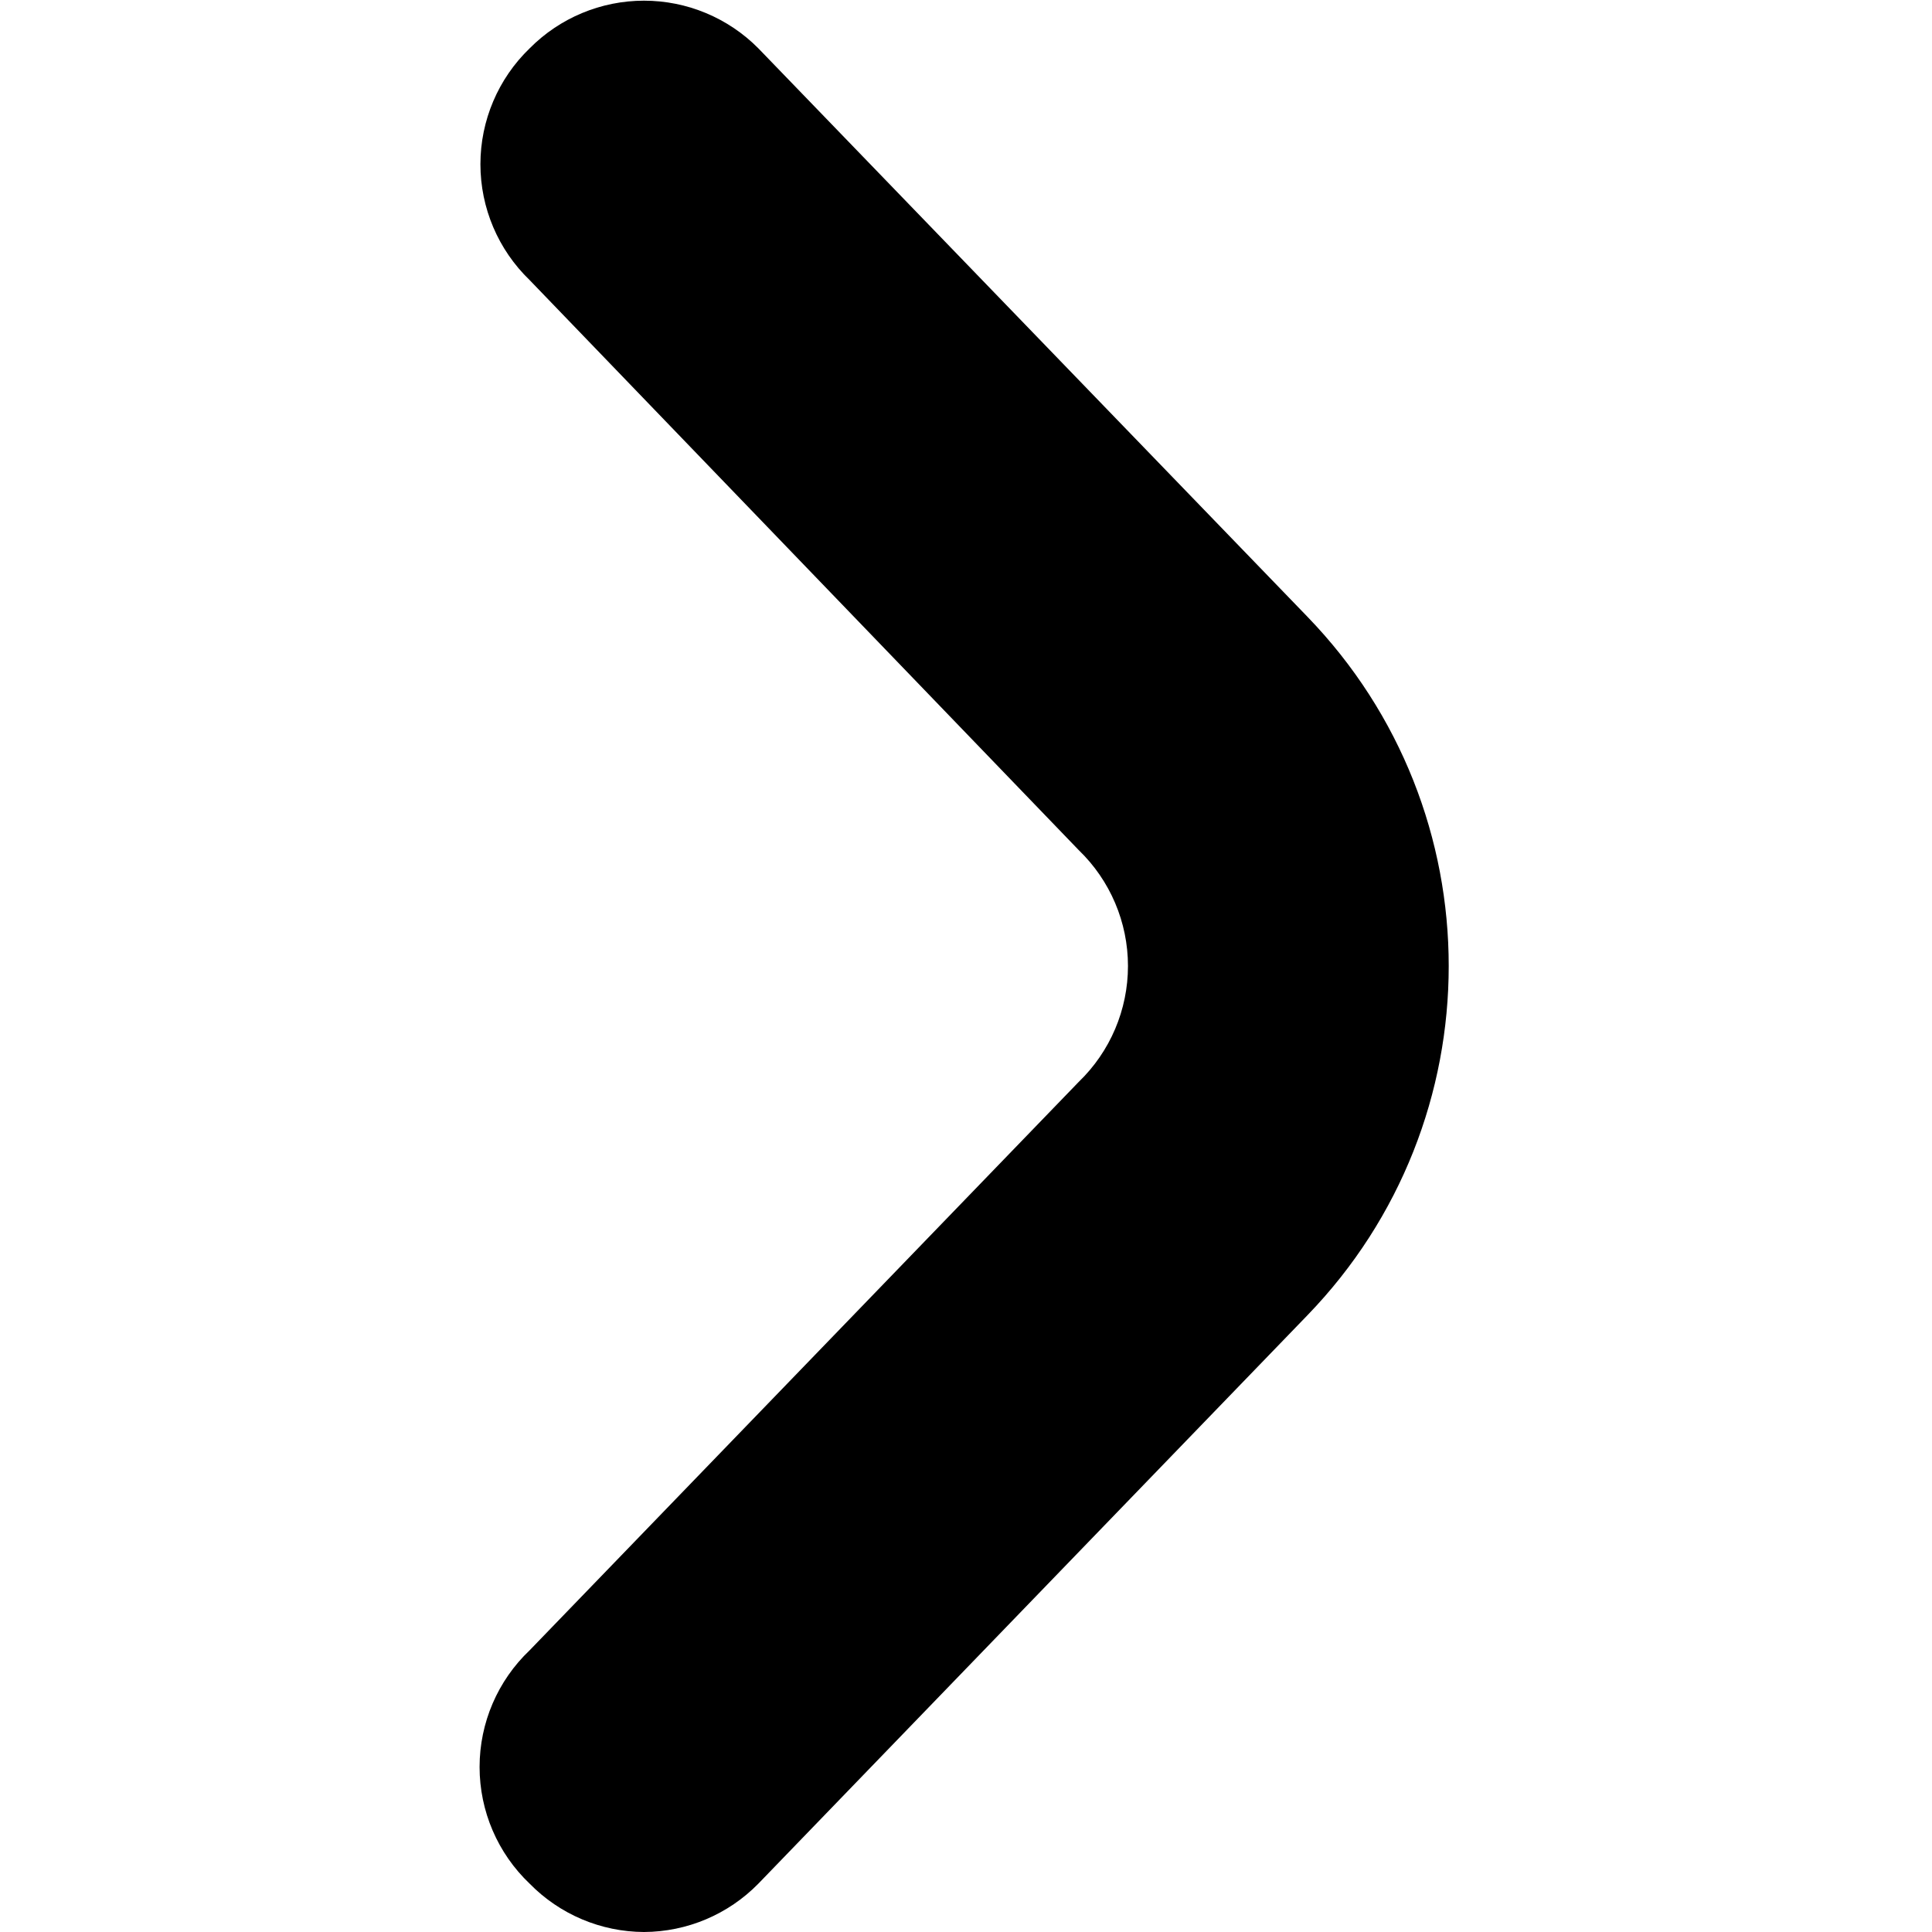
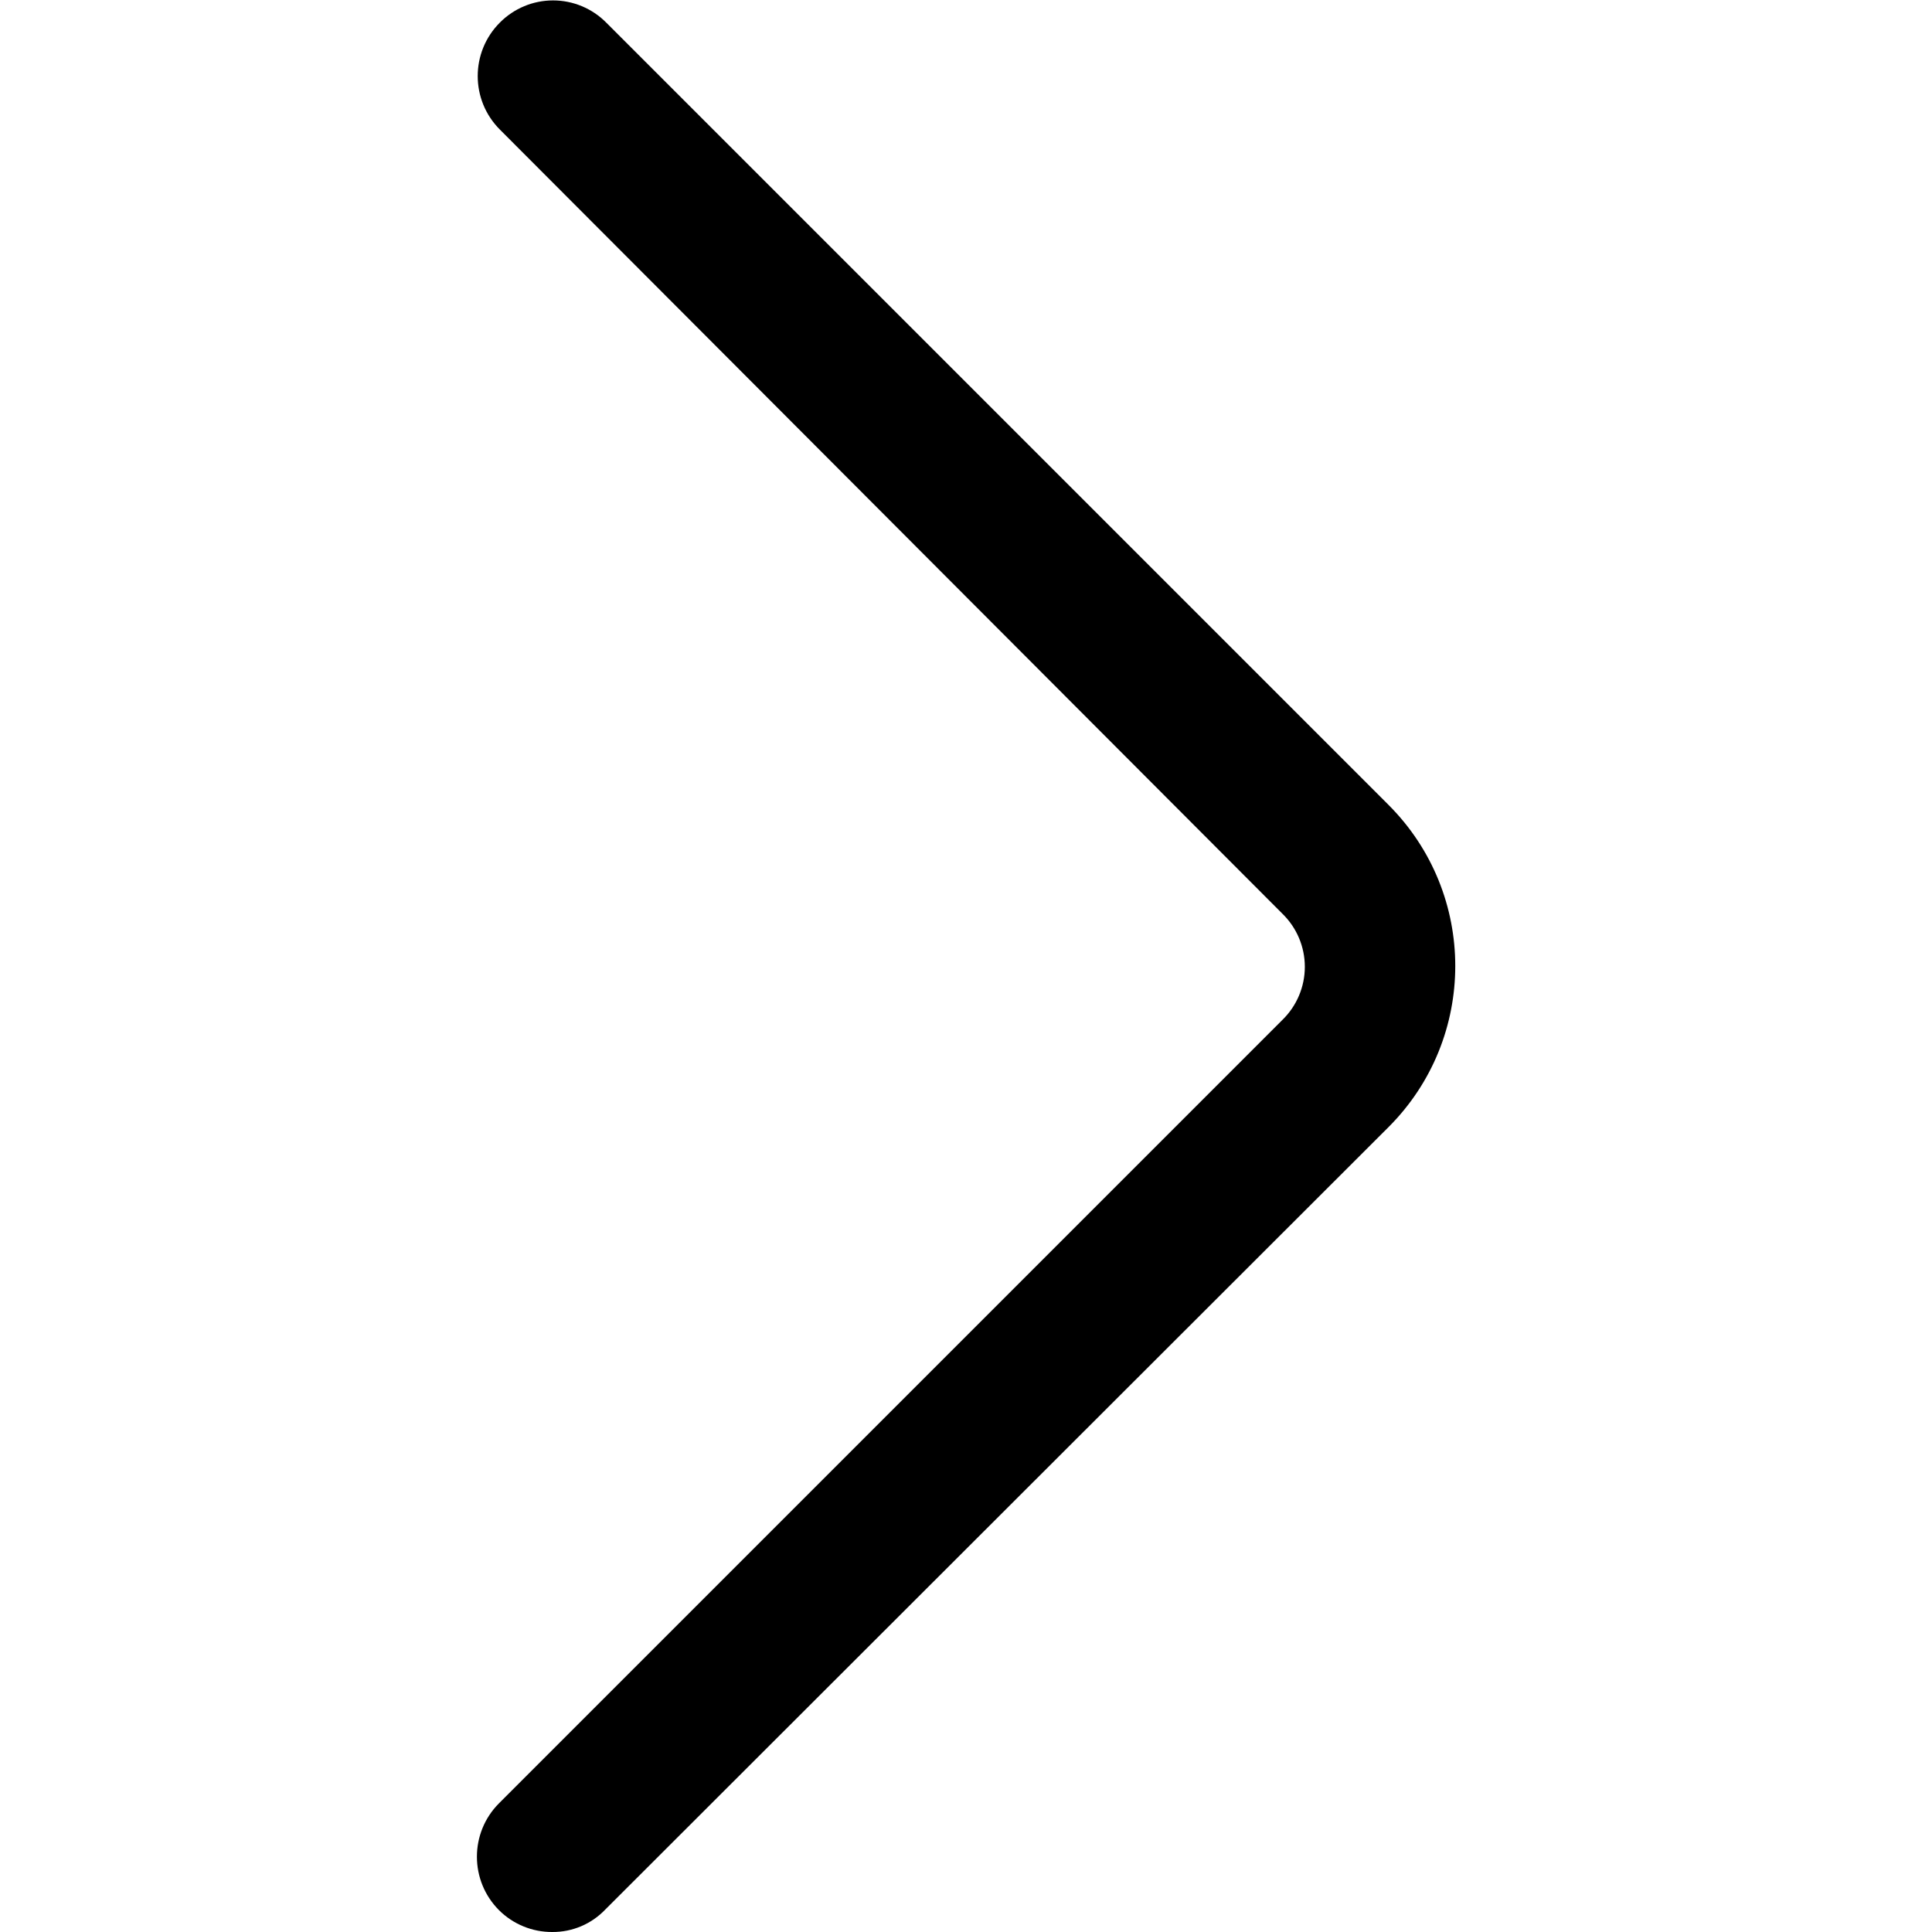
- <svg xmlns="http://www.w3.org/2000/svg" viewBox="0 0 12 12">
-   <path d="M8.12,3.83,4.71.3A1,1,0,0,0,3.29.3a1,1,0,0,0,0,1.44L6.7,5.28a1,1,0,0,1,0,1.44L3.29,10.25a1,1,0,0,0,0,1.45A1,1,0,0,0,4,12a1,1,0,0,0,.71-.3L8.12,8.17A3.12,3.12,0,0,0,8.12,3.83Z" fill="currentColor" />
+ <svg xmlns="http://www.w3.org/2000/svg" viewBox="0 0 24 24">
+   <path d="M17.25,10,7.53.28a.93.93,0,0,0-1.32,0,.94.94,0,0,0,0,1.33l9.72,9.74a.92.92,0,0,1,0,1.32L6.2,22.4a.94.94,0,0,0,0,1.33.93.93,0,0,0,.66.27.9.9,0,0,0,.66-.28L17.25,14A2.83,2.83,0,0,0,17.25,10Z" fill="currentColor" />
</svg>
